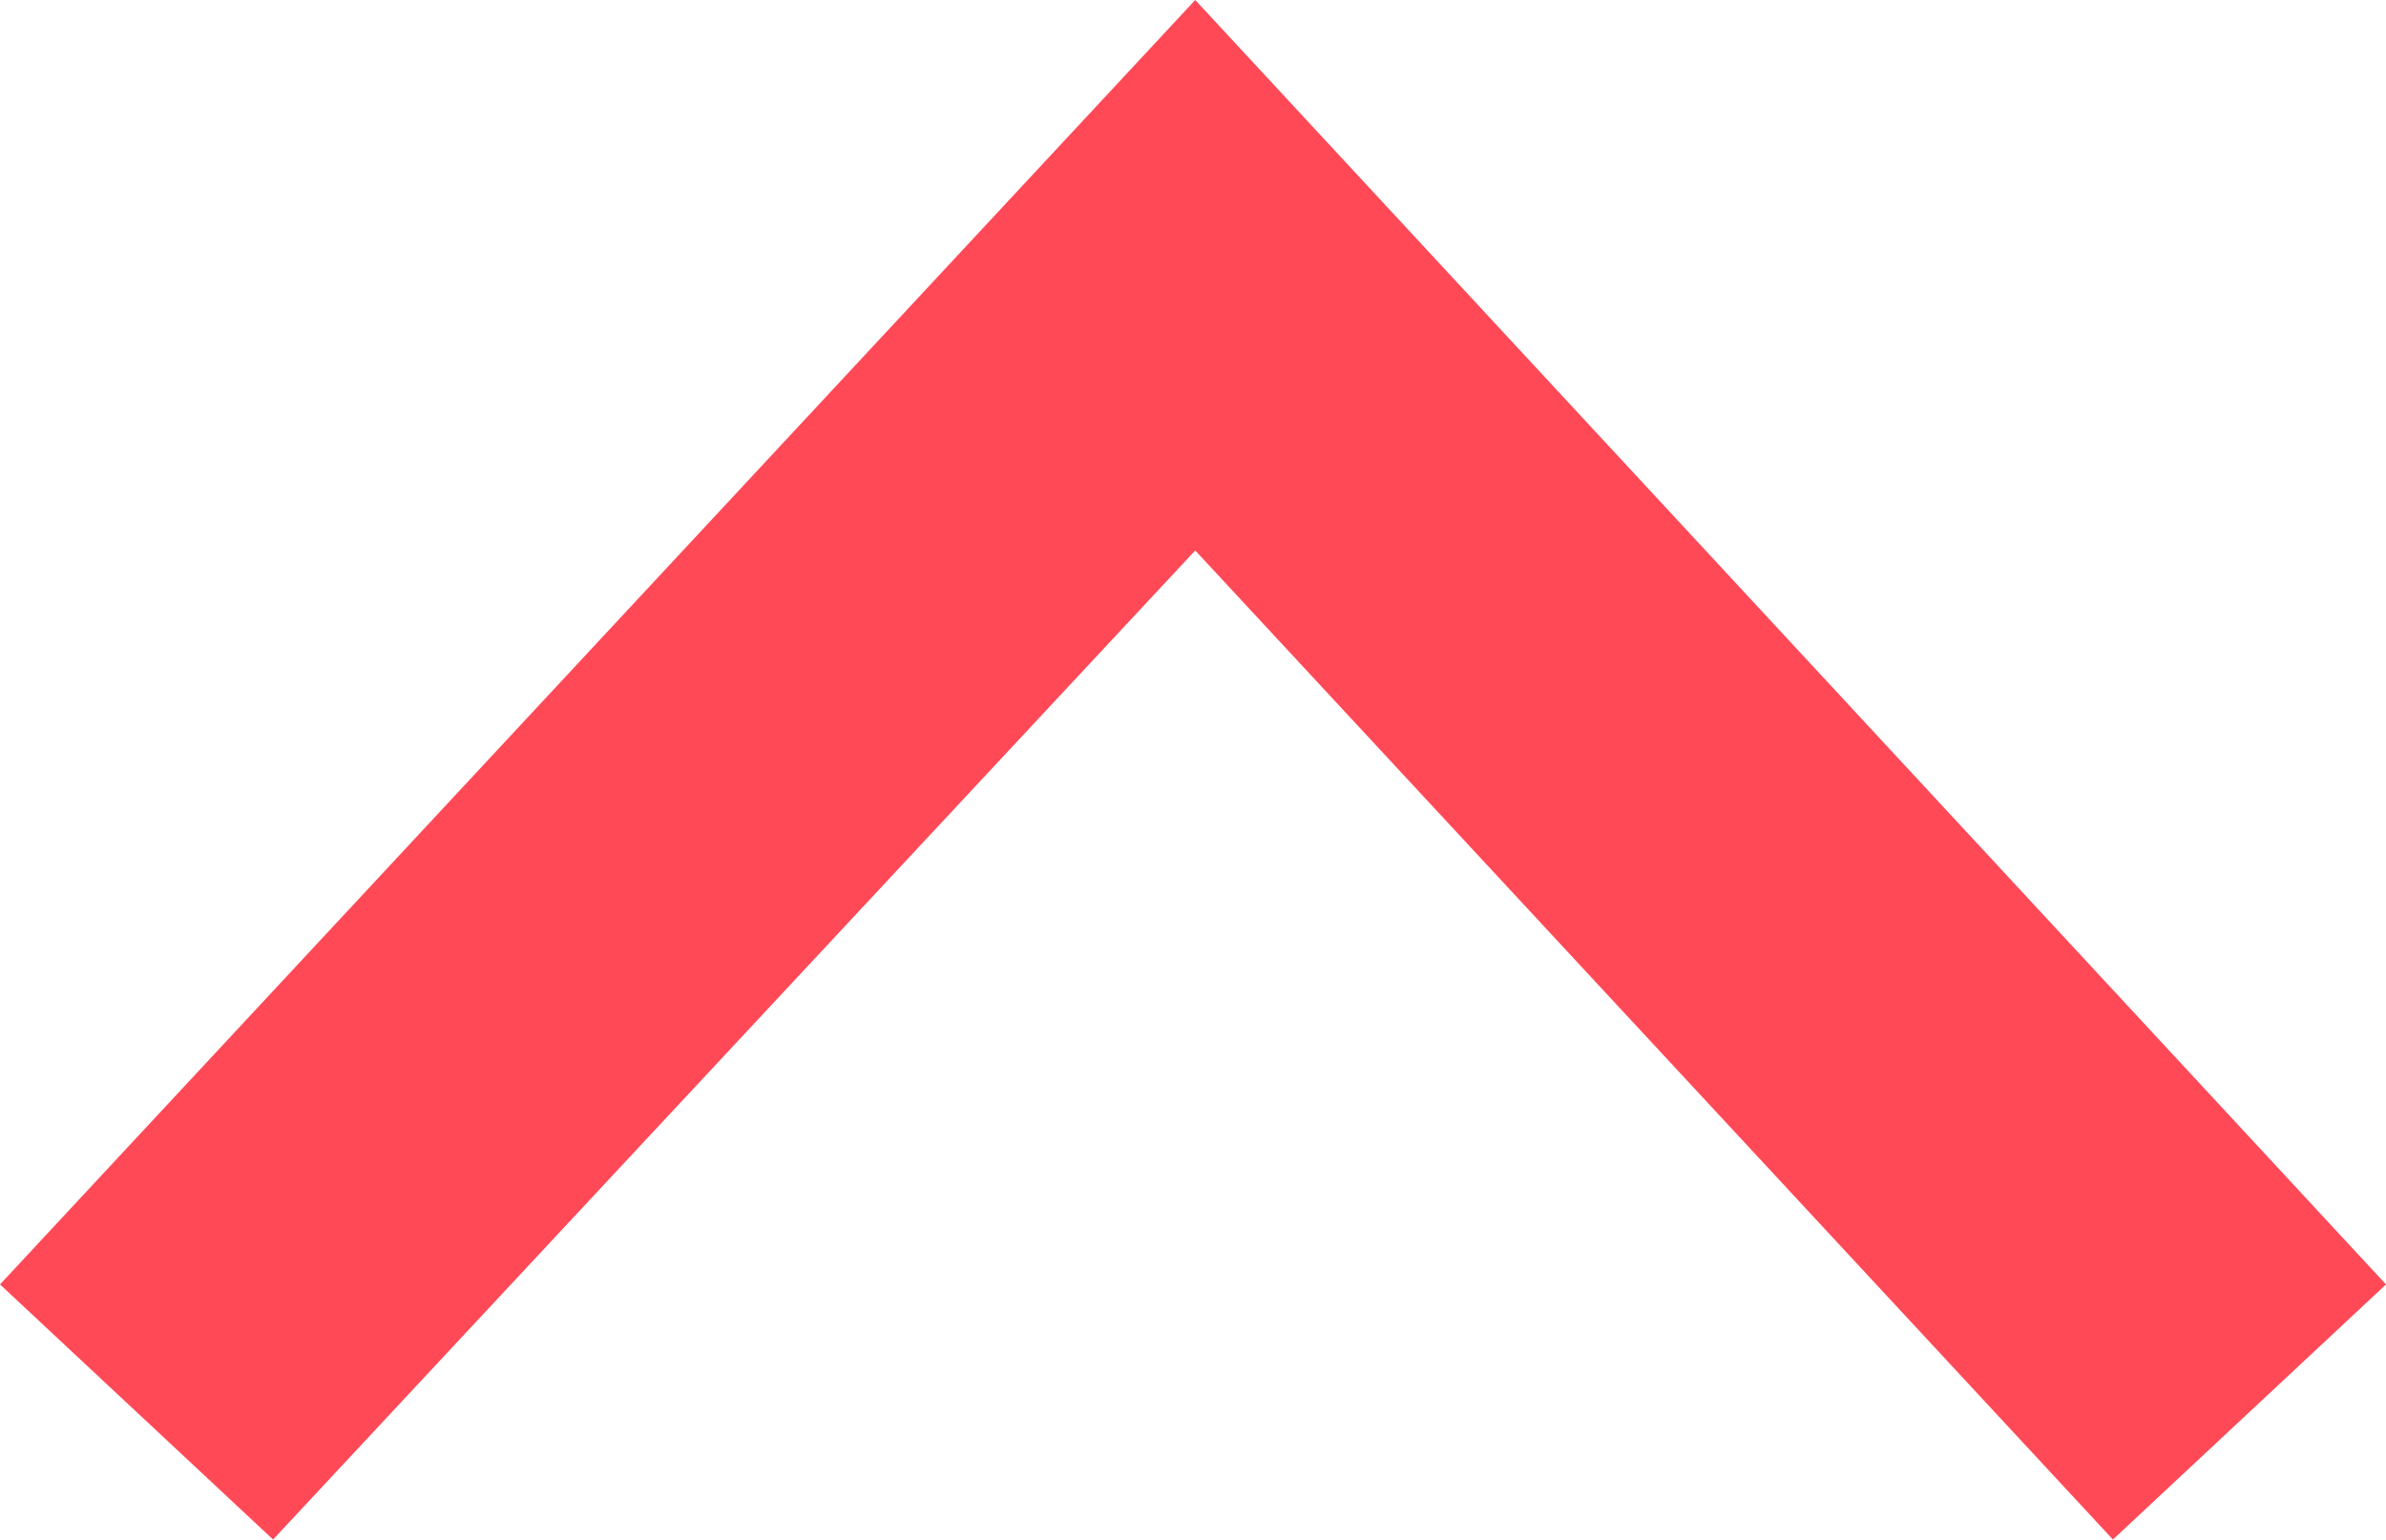
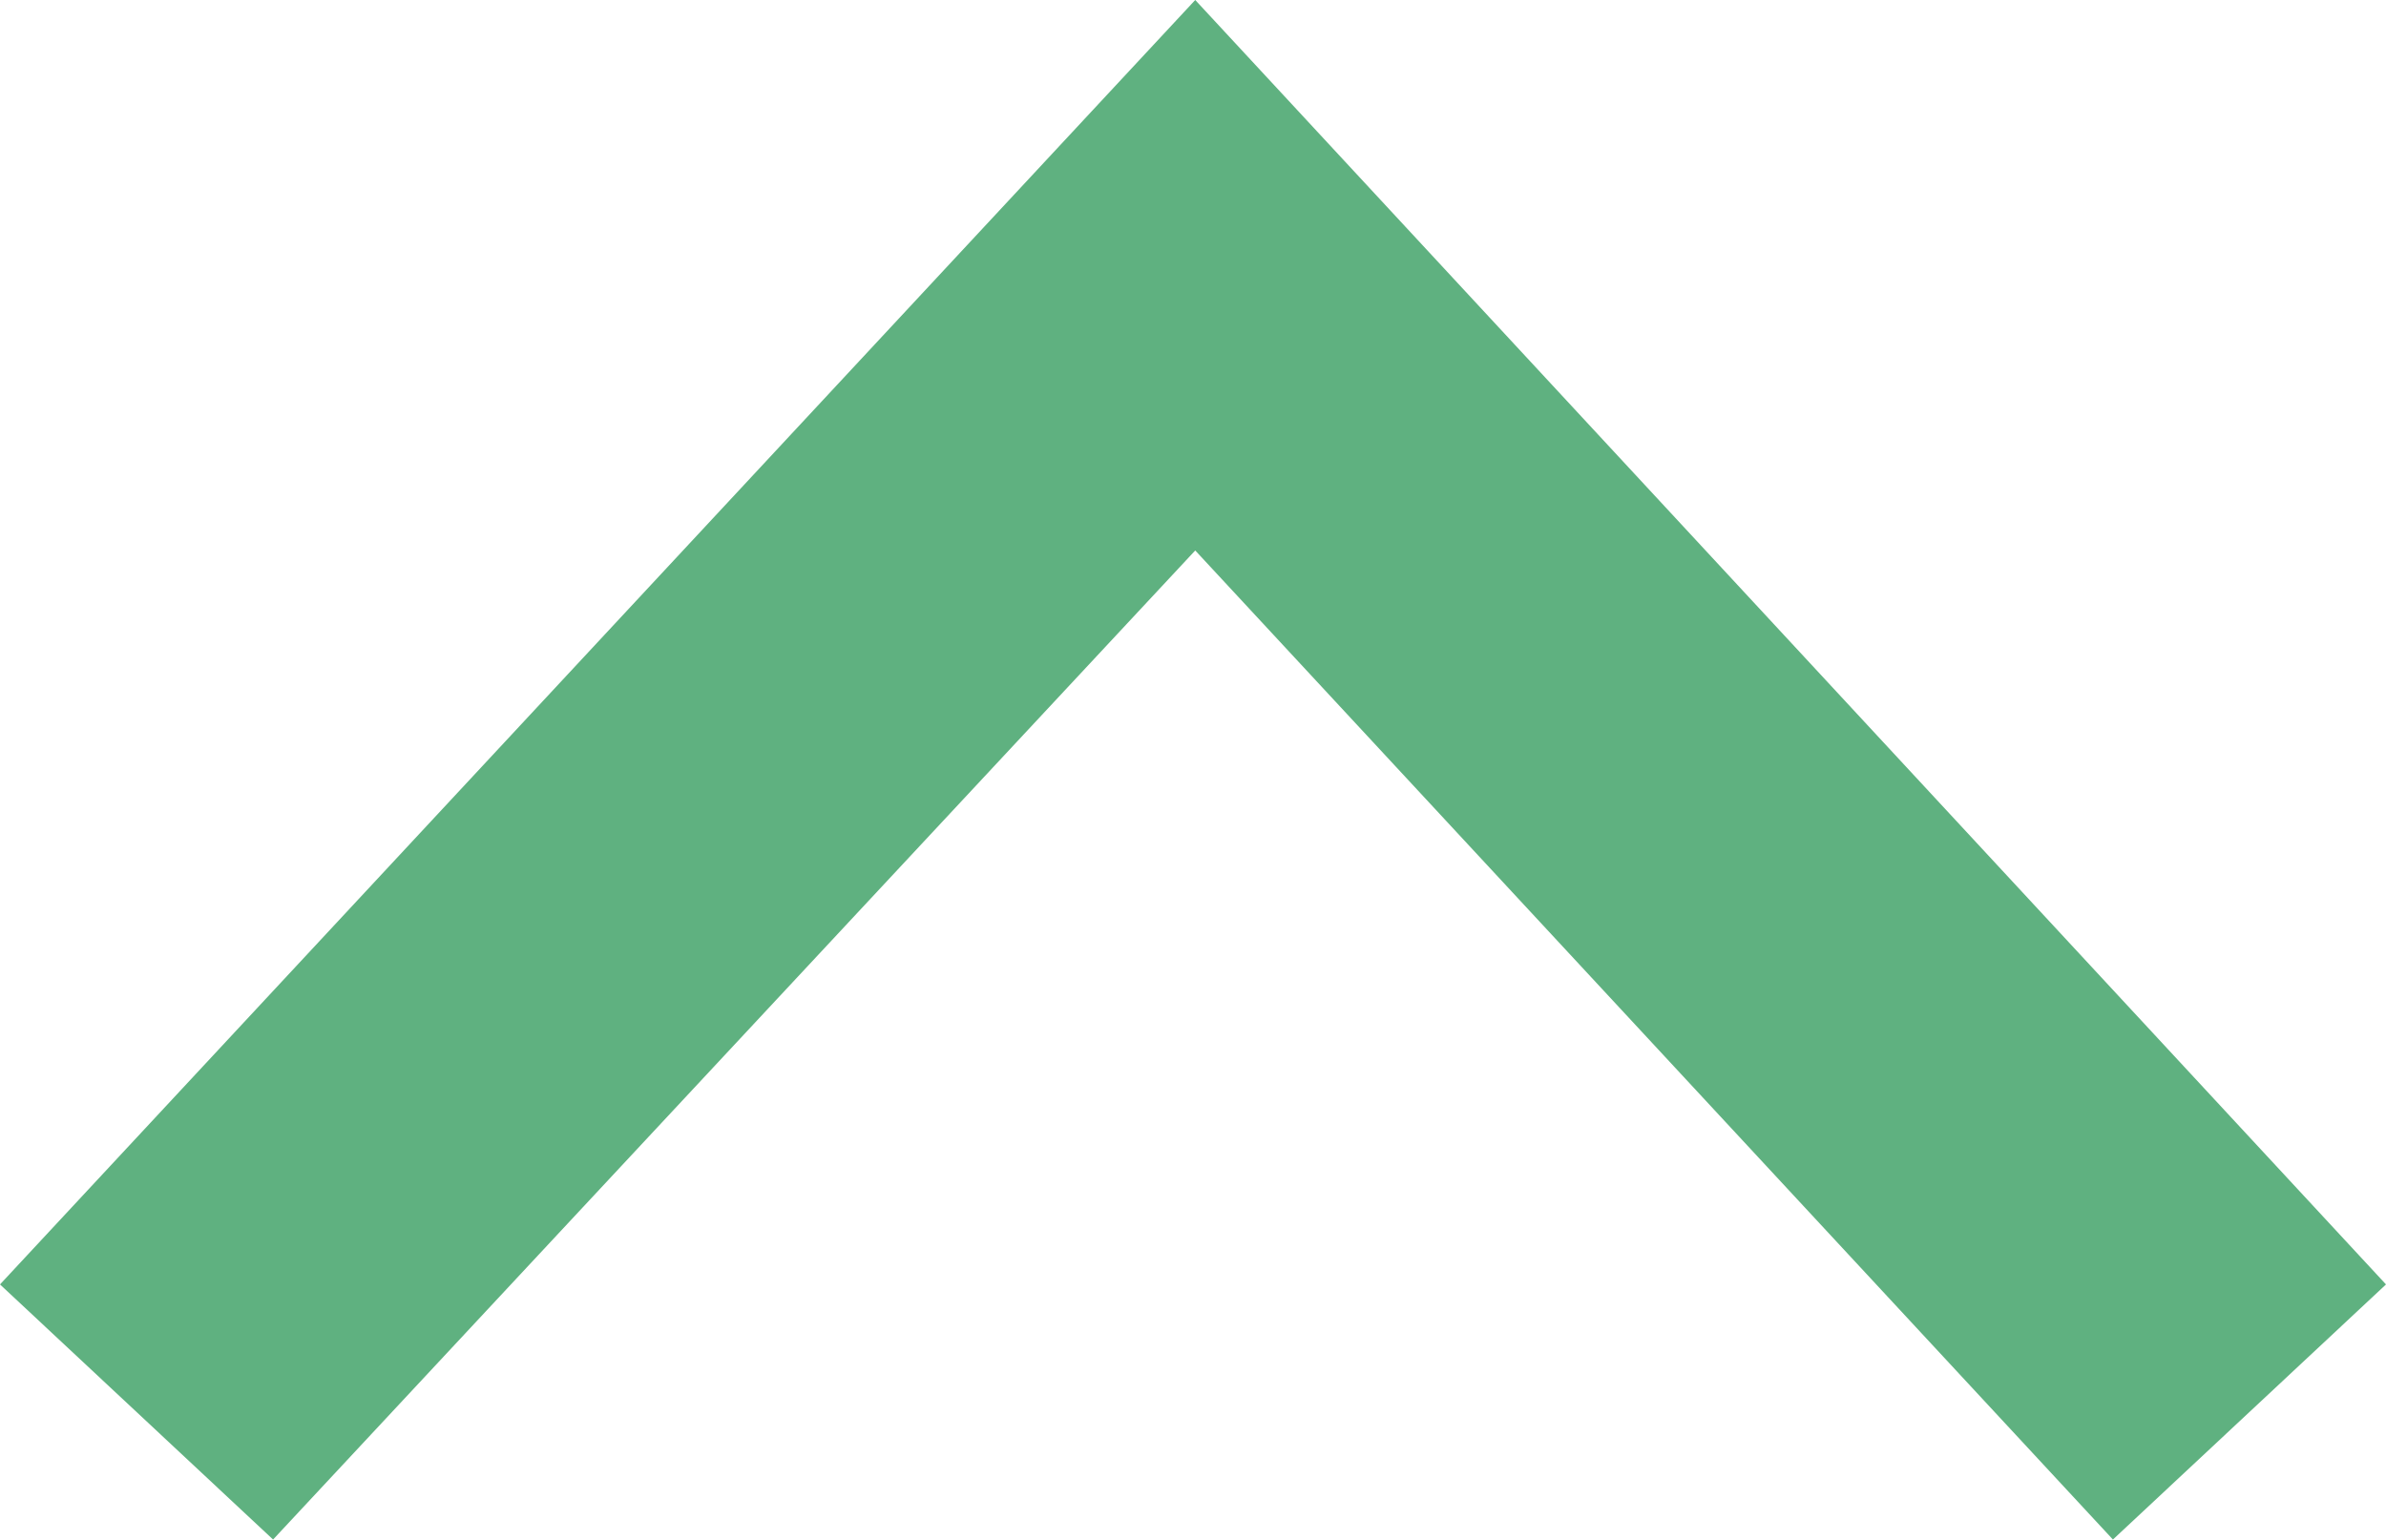
<svg xmlns="http://www.w3.org/2000/svg" version="1.1" x="0px" y="0px" viewBox="0 0 300 193.621" xml:space="preserve">
  <g>
-     <polygon class="st0" points="150.281,0 300,161.538 265.666,193.621 150.281,69.231 34.334,193.621 0,161.538  " fill="#FF4957" />
+     <polygon class="st0" points="150.281,0 300,161.538 265.666,193.621 150.281,69.231 34.334,193.621 0,161.538  " fill="#5fb180" />
  </g>
</svg>
